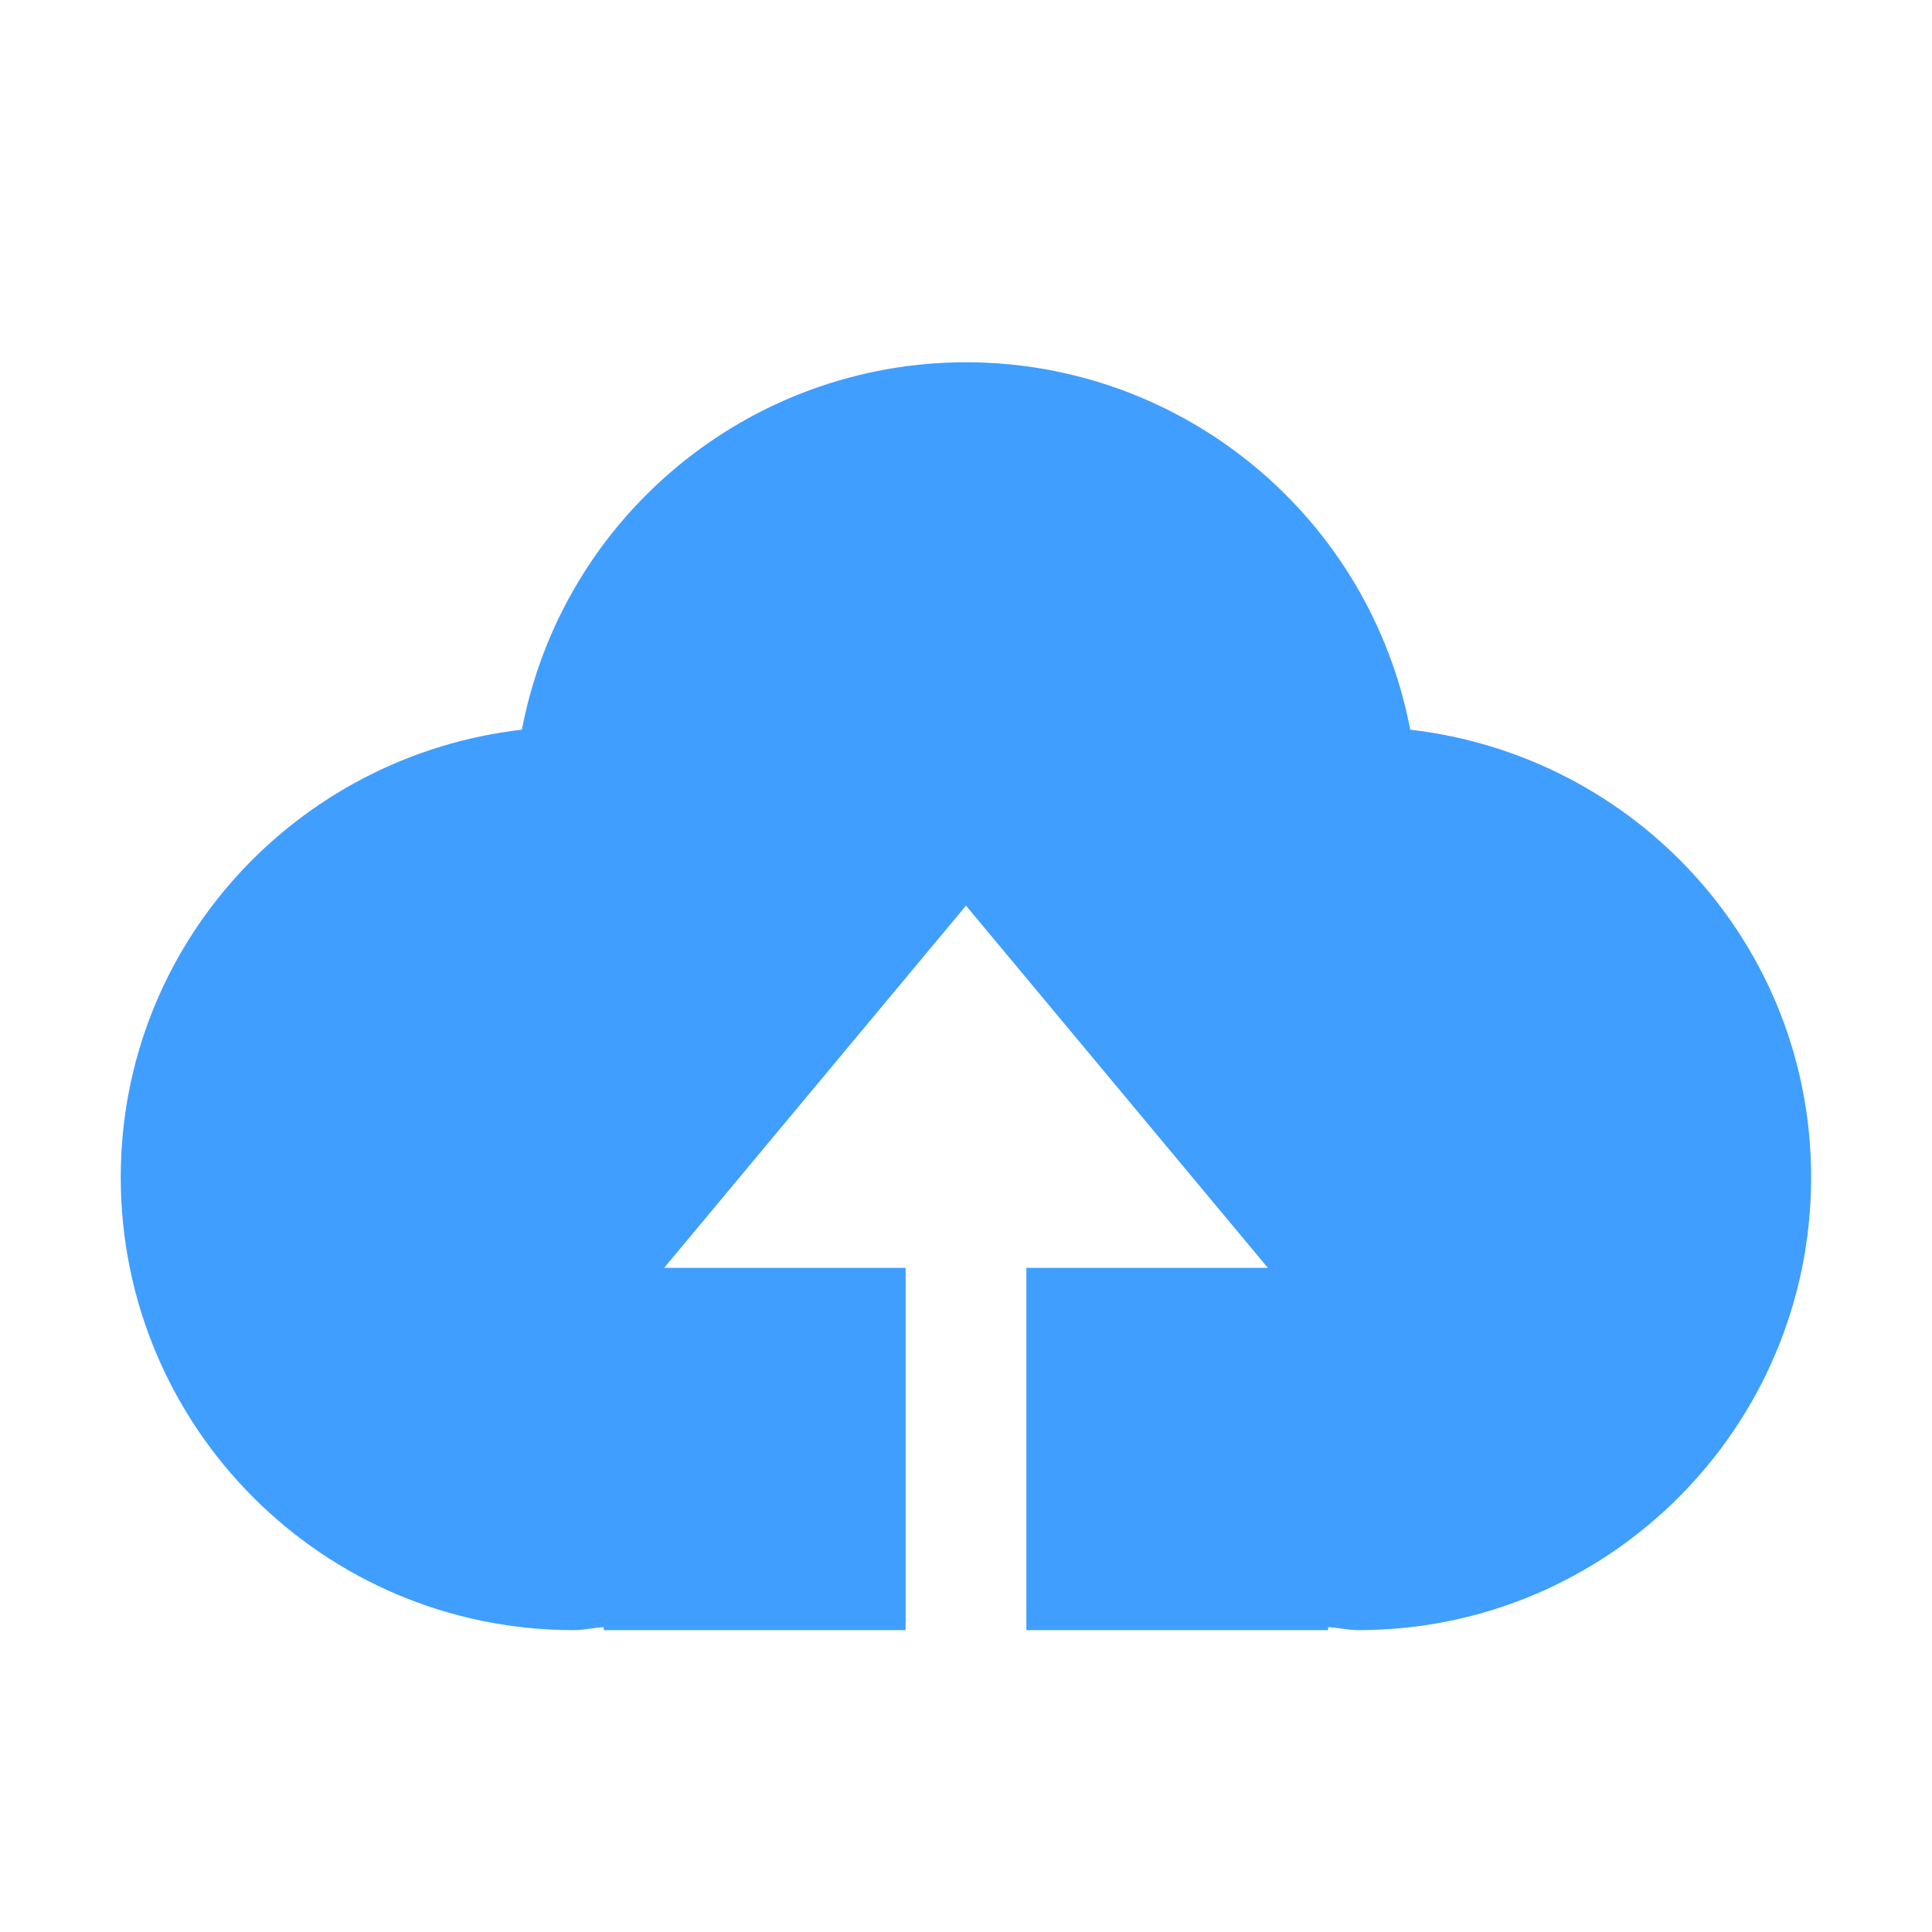
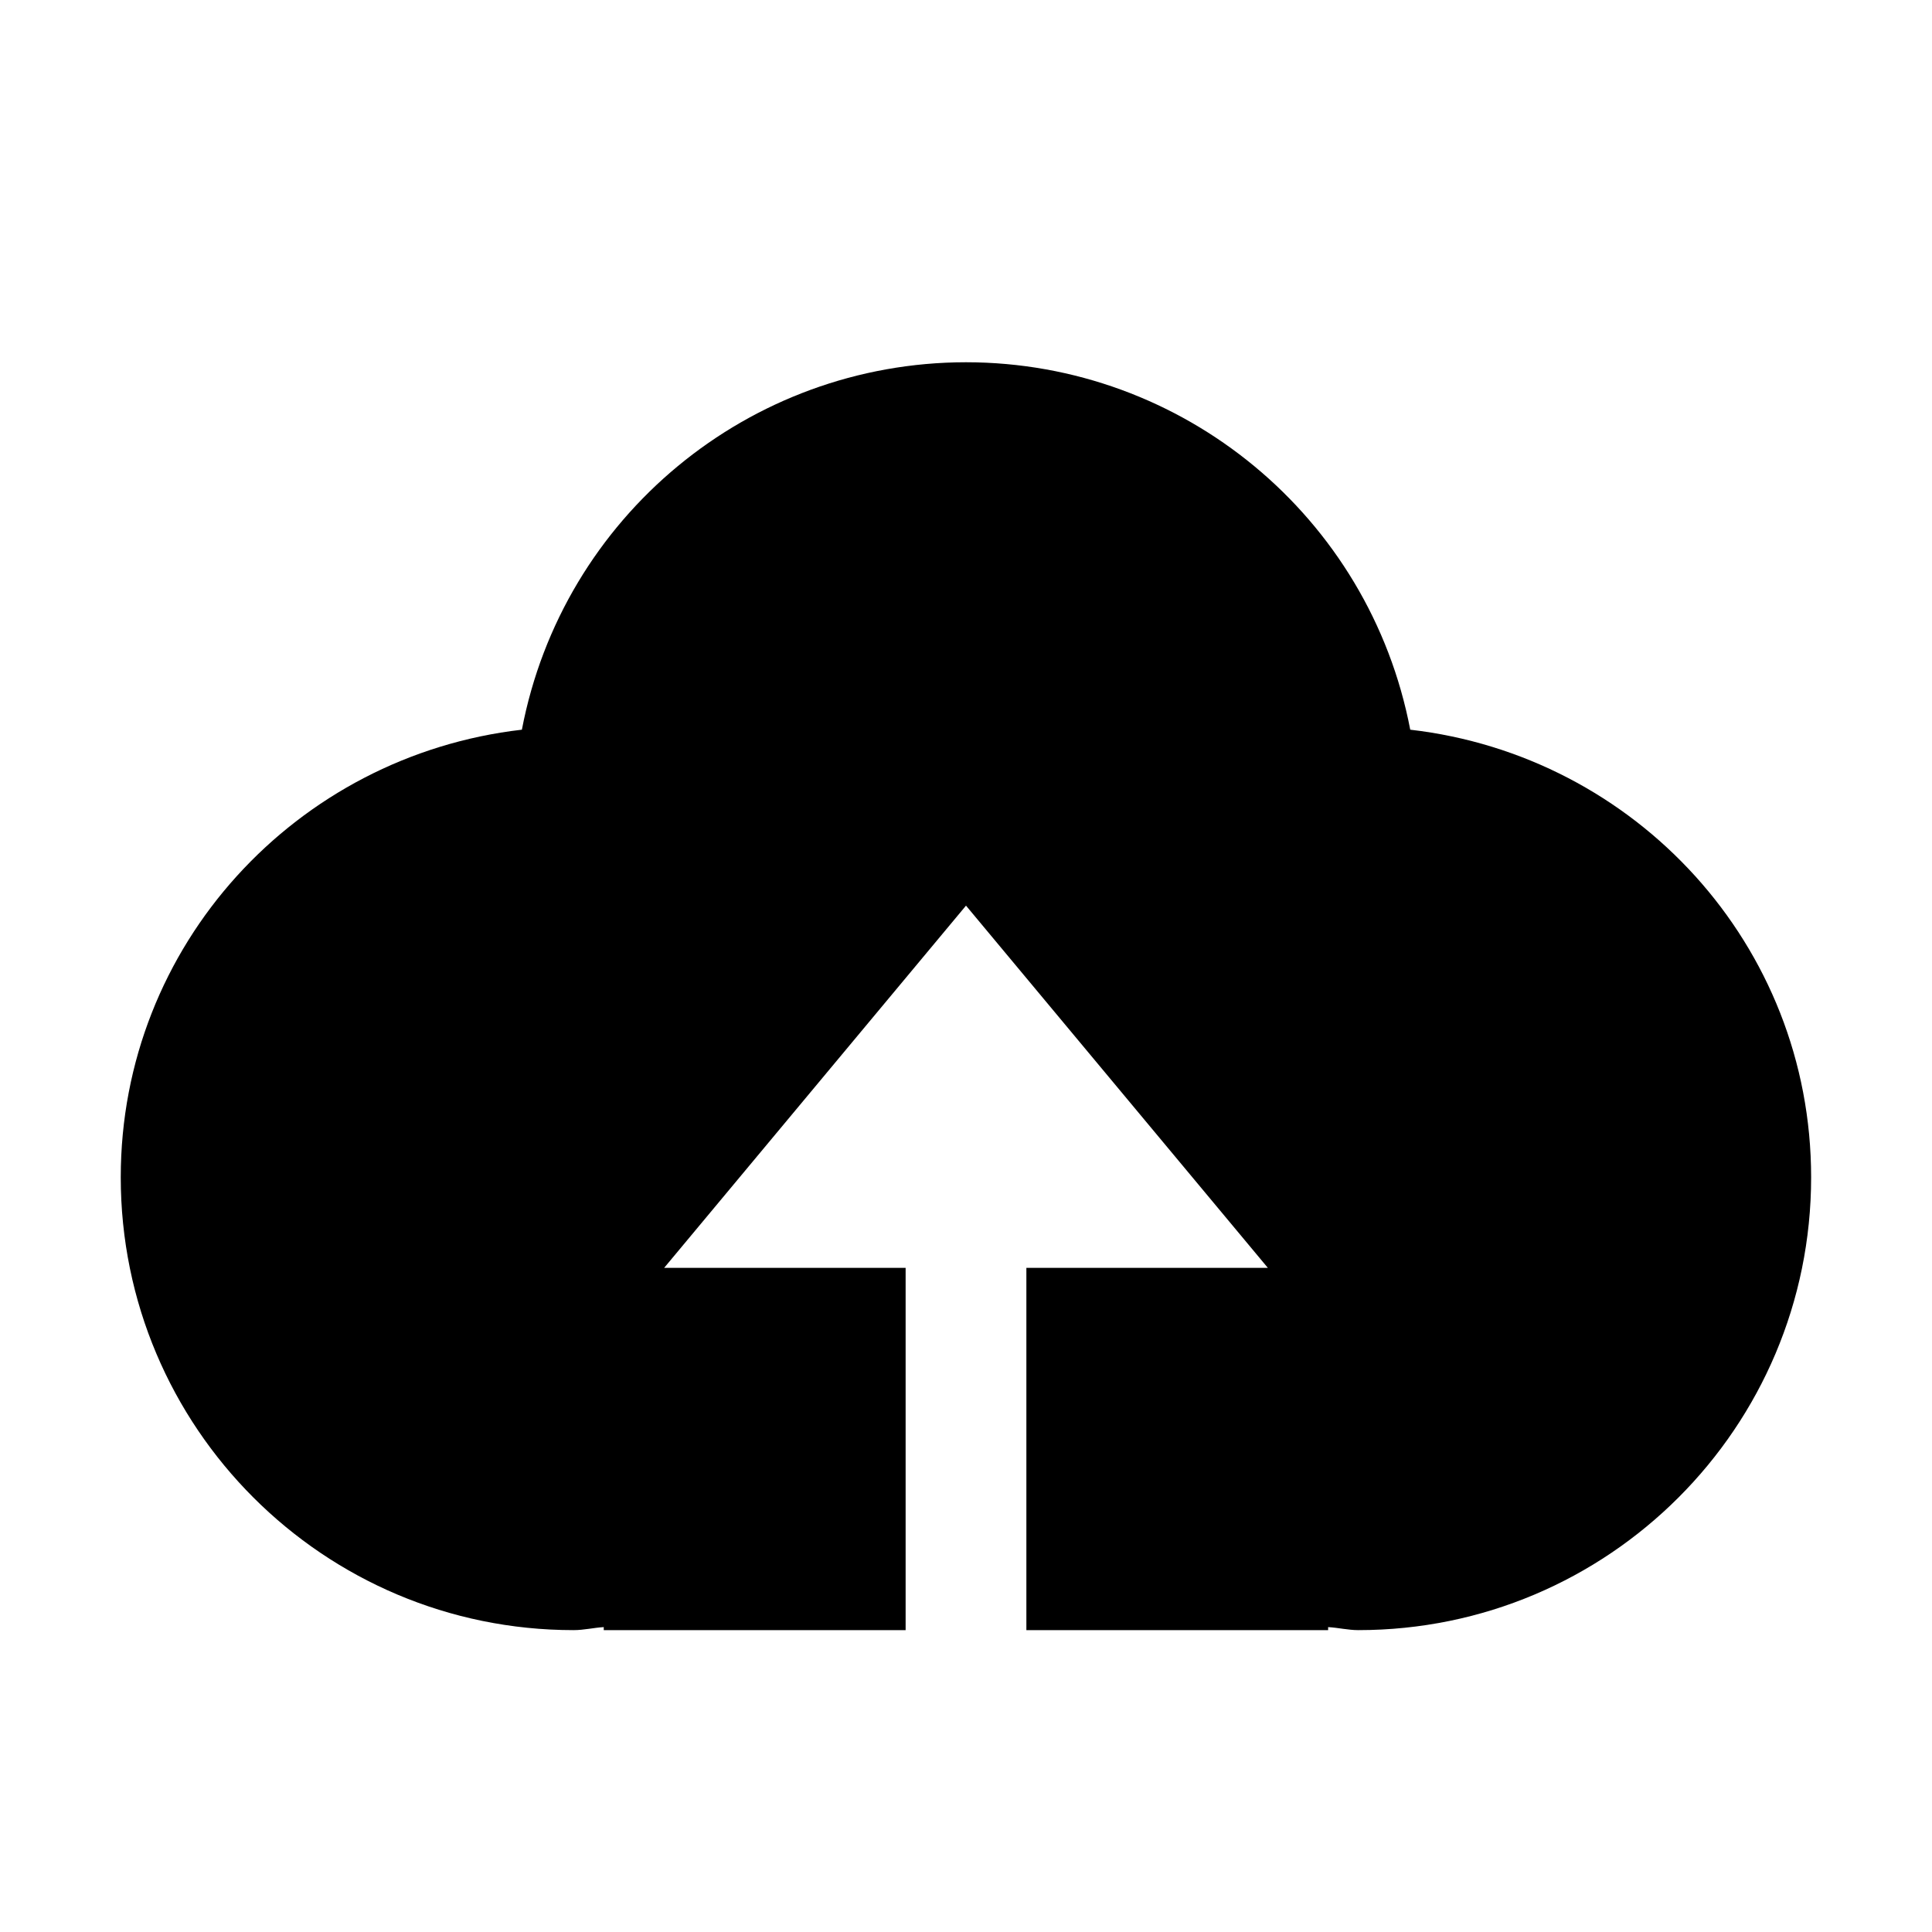
- <svg xmlns="http://www.w3.org/2000/svg" viewBox="0 0 1024 1024" data-v-78e17ca8="" color="#409EFF">
+ <svg xmlns="http://www.w3.org/2000/svg" viewBox="0 0 1024 1024" data-v-78e17ca8="">
  <path fill="currentColor" d="M544 864V672h128L512 480 352 672h128v192H320v-1.6c-5.376.32-10.496 1.6-16 1.6A240 240 0 0 1 64 624c0-123.136 93.12-223.488 212.608-237.248A239.808 239.808 0 0 1 512 192a239.872 239.872 0 0 1 235.456 194.752c119.488 13.76 212.48 114.112 212.48 237.248a240 240 0 0 1-240 240c-5.376 0-10.56-1.28-16-1.6v1.6H544z" />
</svg>
